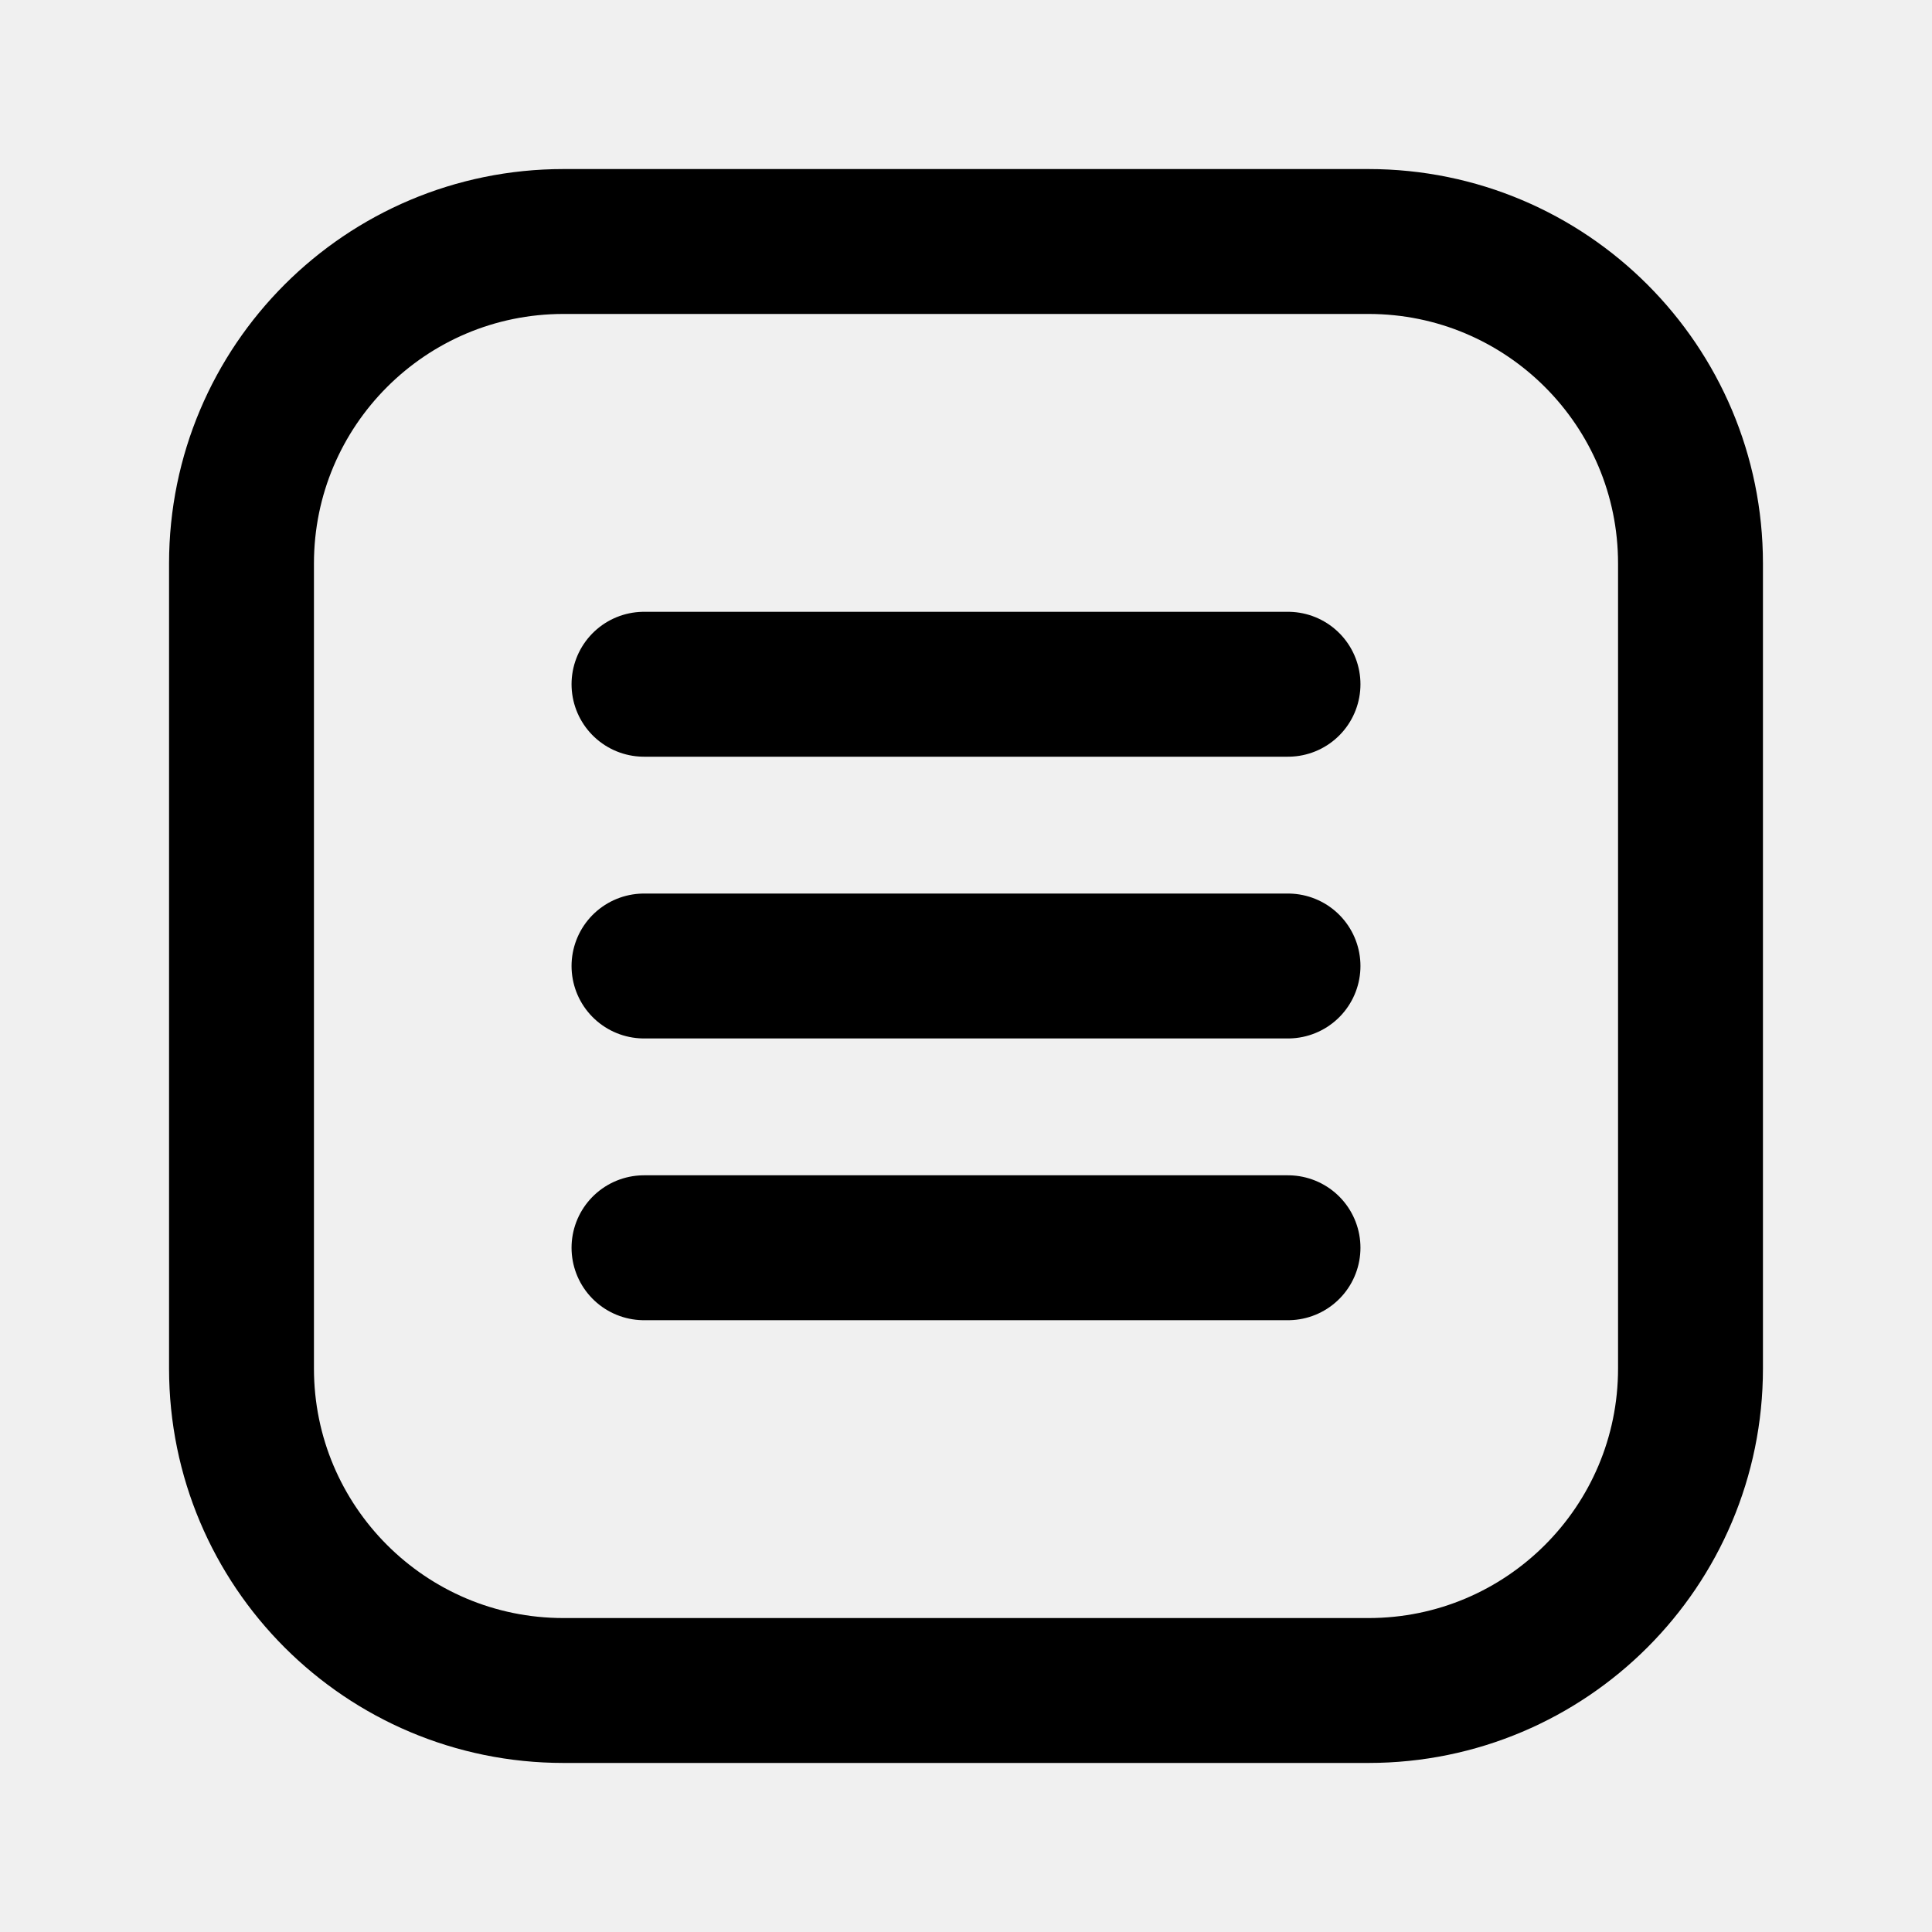
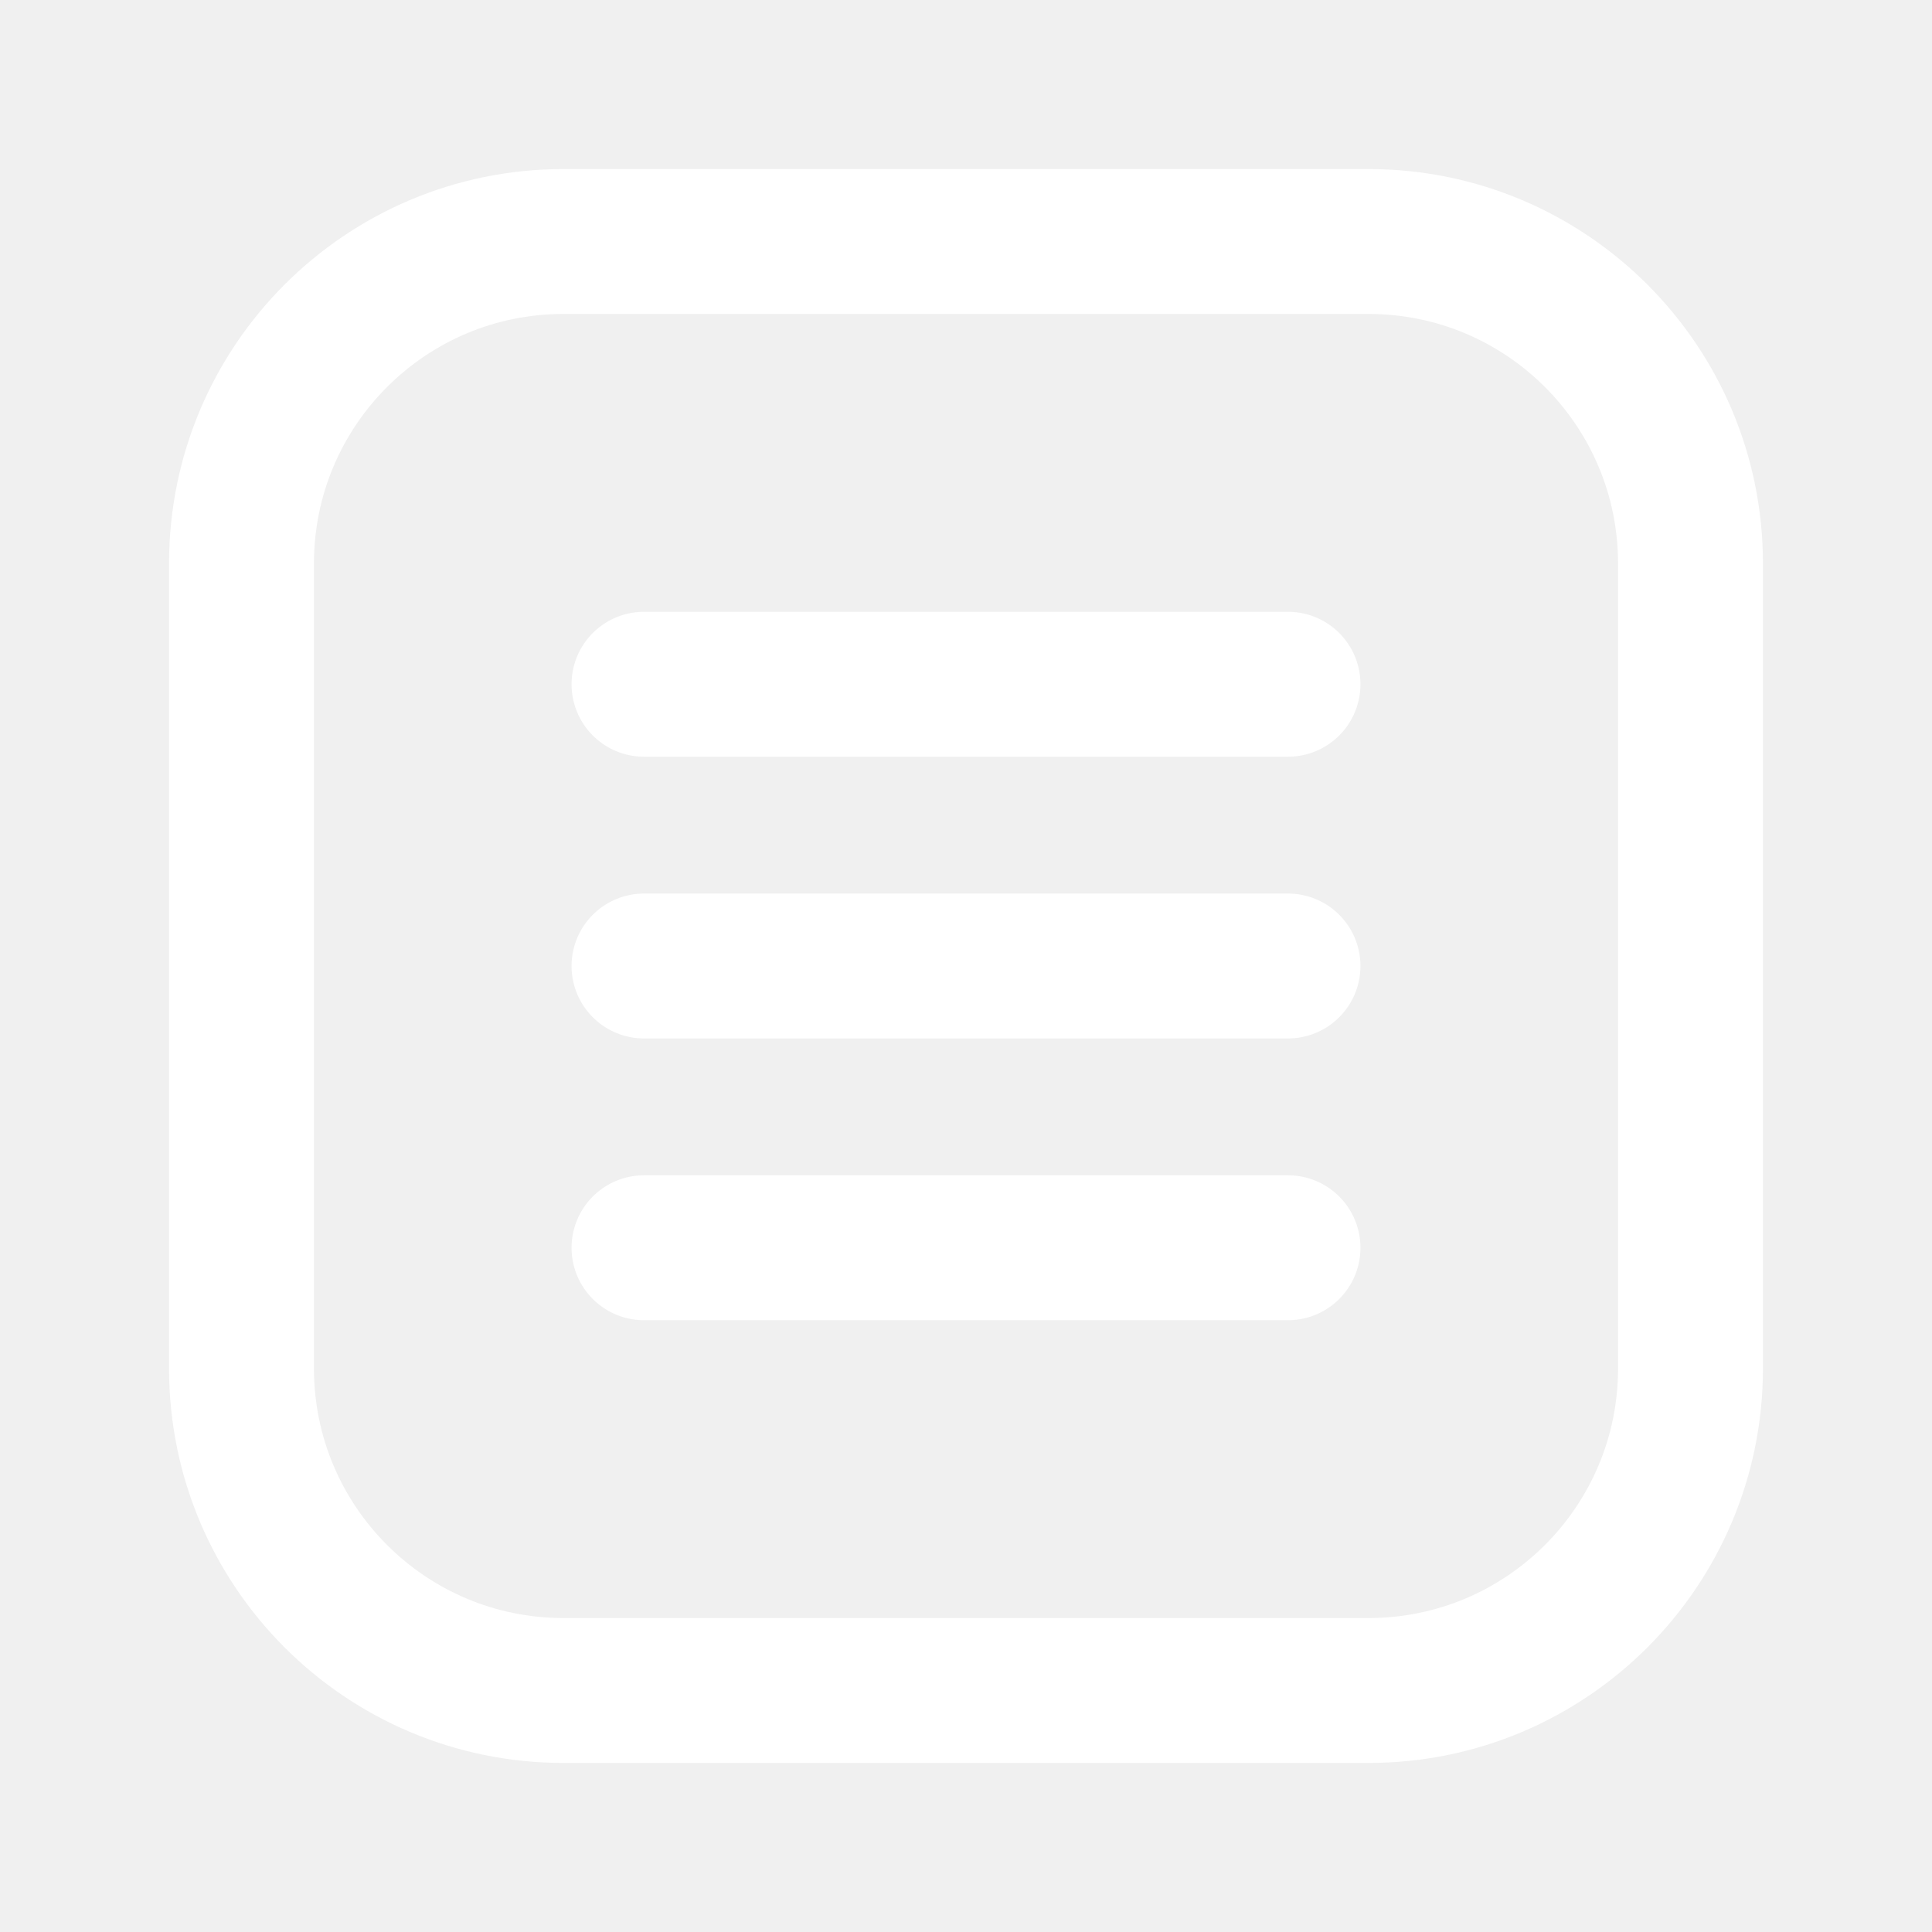
<svg xmlns="http://www.w3.org/2000/svg" viewBox="0 0 24 24" fill="none" aria-hidden="true">
-   <rect x="3" y="3" width="18" height="18" rx="4" ry="4" stroke="currentColor" stroke-width="1.8" stroke-linecap="round" stroke-linejoin="round" />
-   <path d="M8 8.5h8" stroke="currentColor" stroke-width="1.8" stroke-linecap="round" stroke-linejoin="round" />
-   <path d="M8 12h8" stroke="currentColor" stroke-width="1.8" stroke-linecap="round" stroke-linejoin="round" />
-   <path d="M8 15.5h8" stroke="currentColor" stroke-width="1.8" stroke-linecap="round" stroke-linejoin="round" />
+   <rect x="3" y="3" width="18" height="18" rx="4" ry="4" stroke="#FFFFFF" stroke-width="1.8" stroke-linecap="round" stroke-linejoin="round" />
+   <path d="M8 8.5h8" stroke="#FFFFFF" stroke-width="1.8" stroke-linecap="round" stroke-linejoin="round" />
+   <path d="M8 12h8" stroke="#FFFFFF" stroke-width="1.8" stroke-linecap="round" stroke-linejoin="round" />
+   <path d="M8 15.5h8" stroke="#FFFFFF" stroke-width="1.8" stroke-linecap="round" stroke-linejoin="round" />
</svg>
